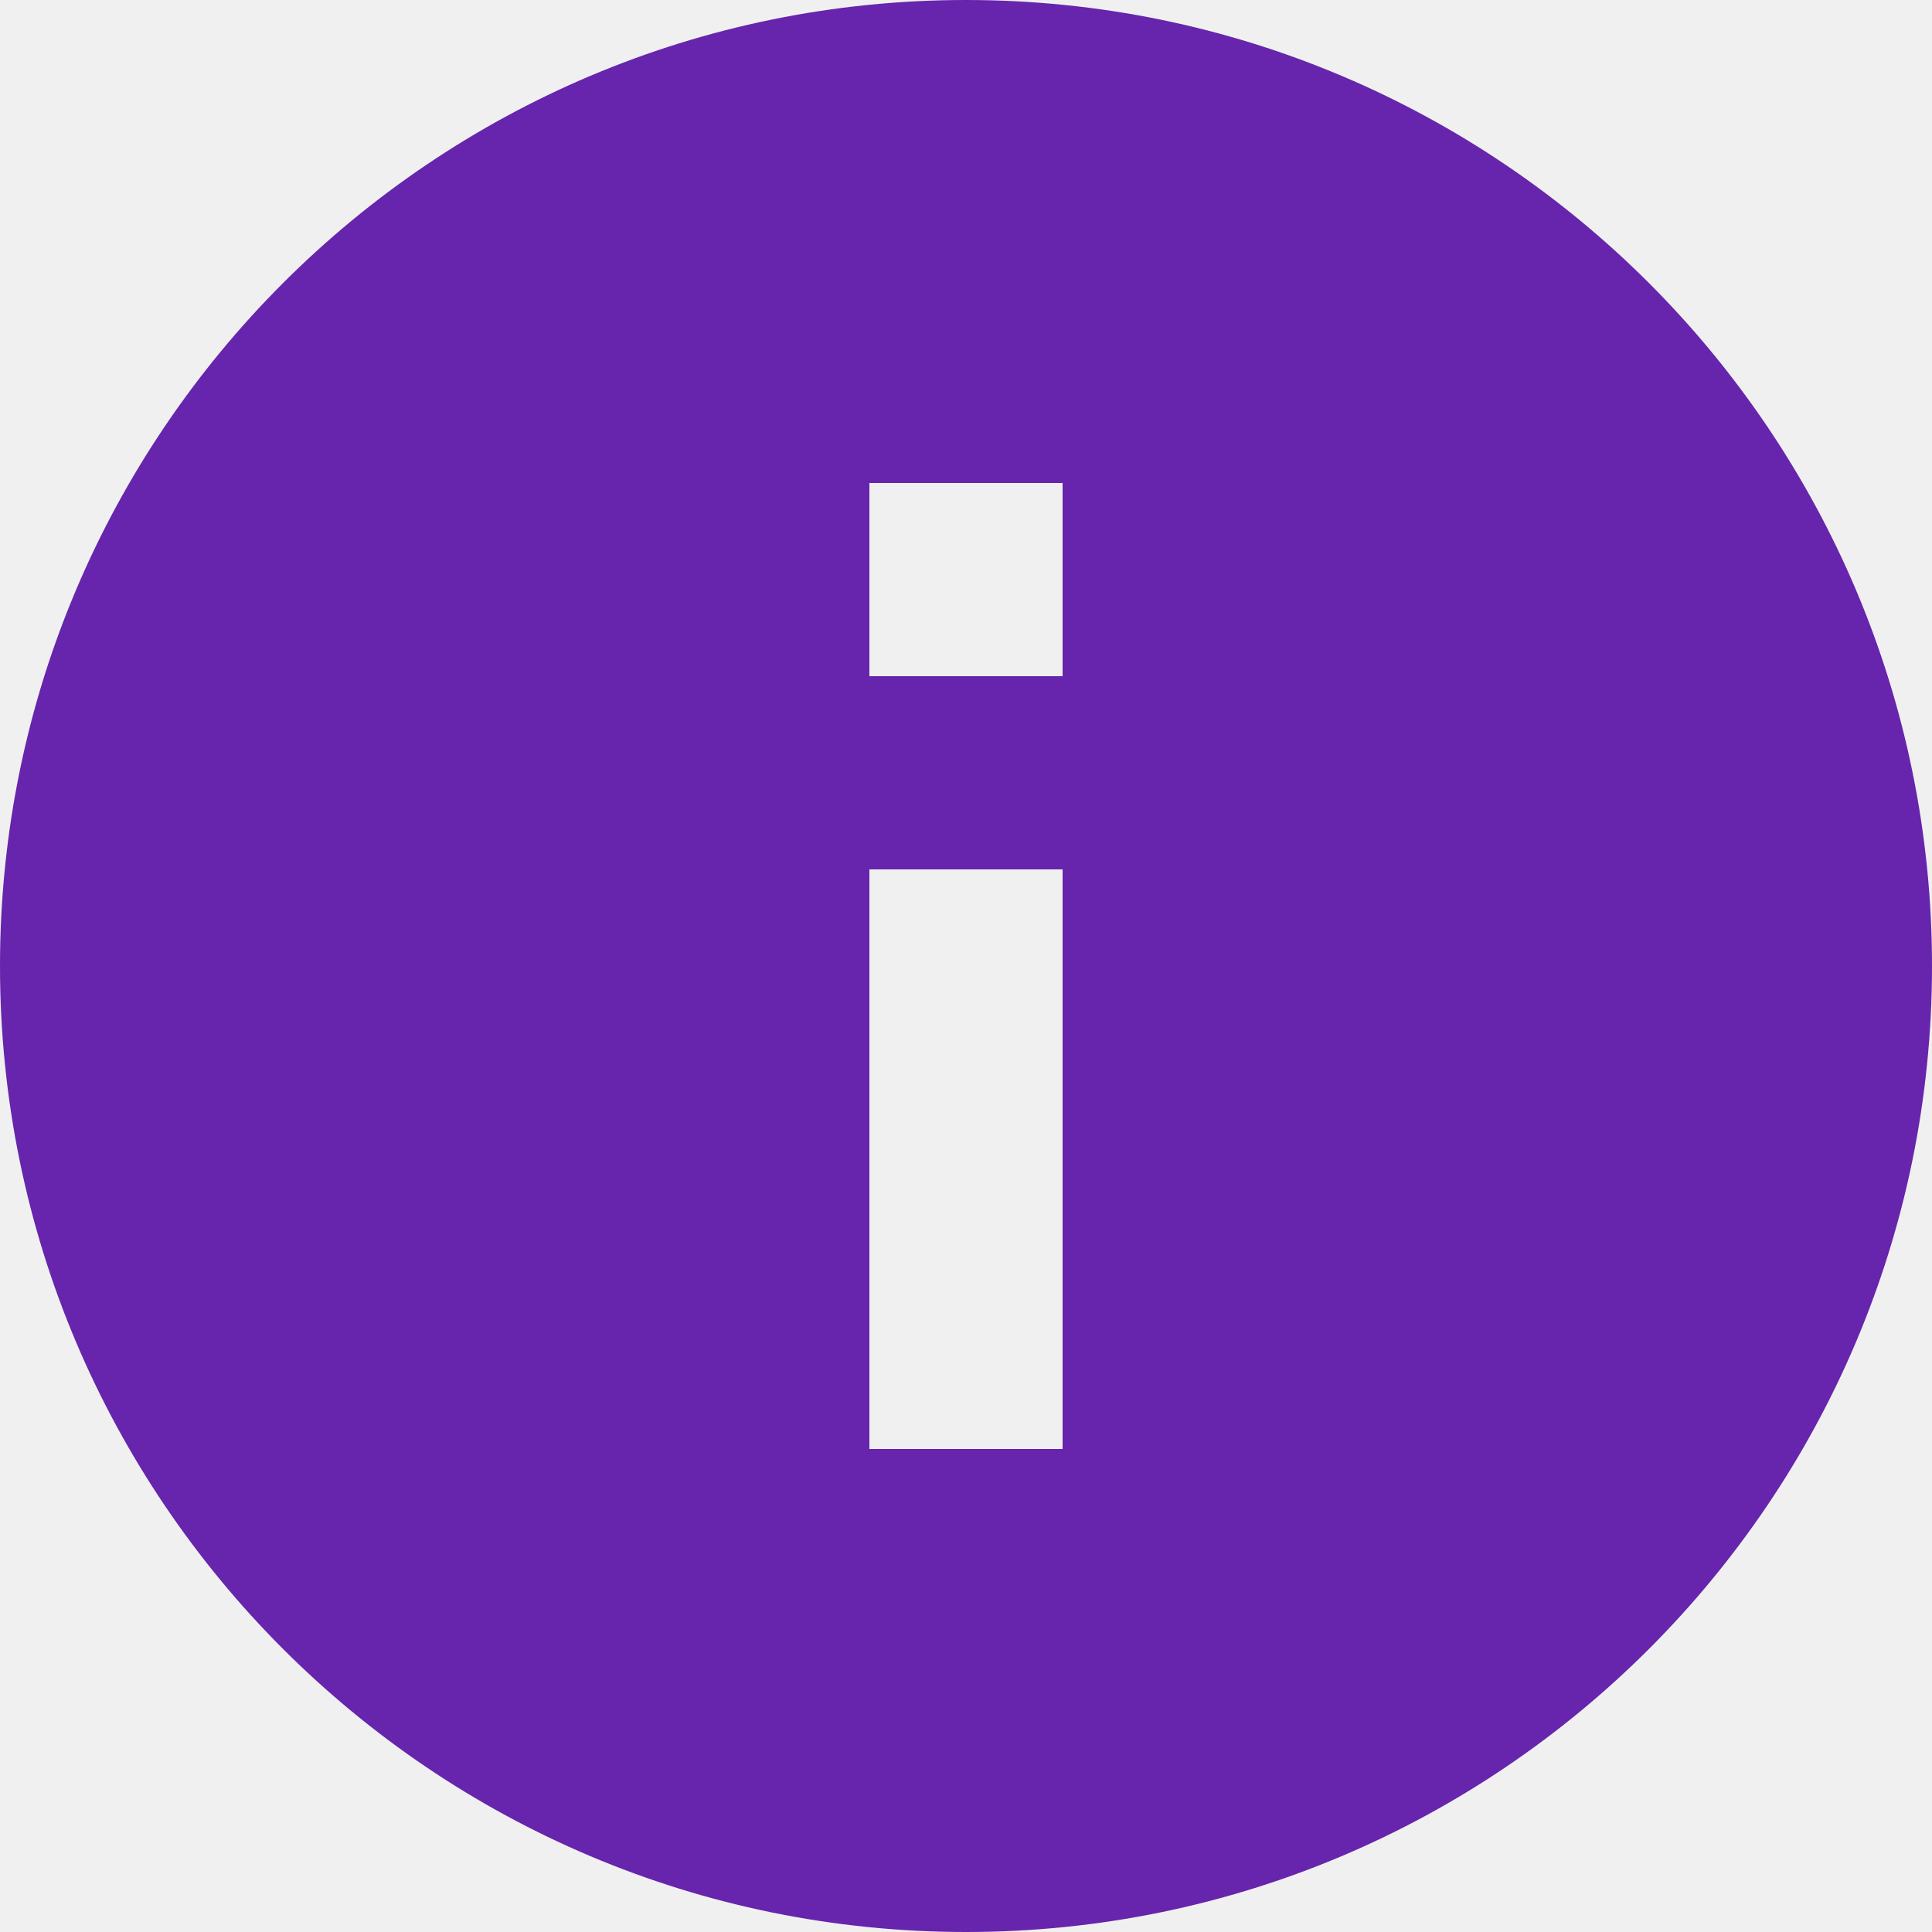
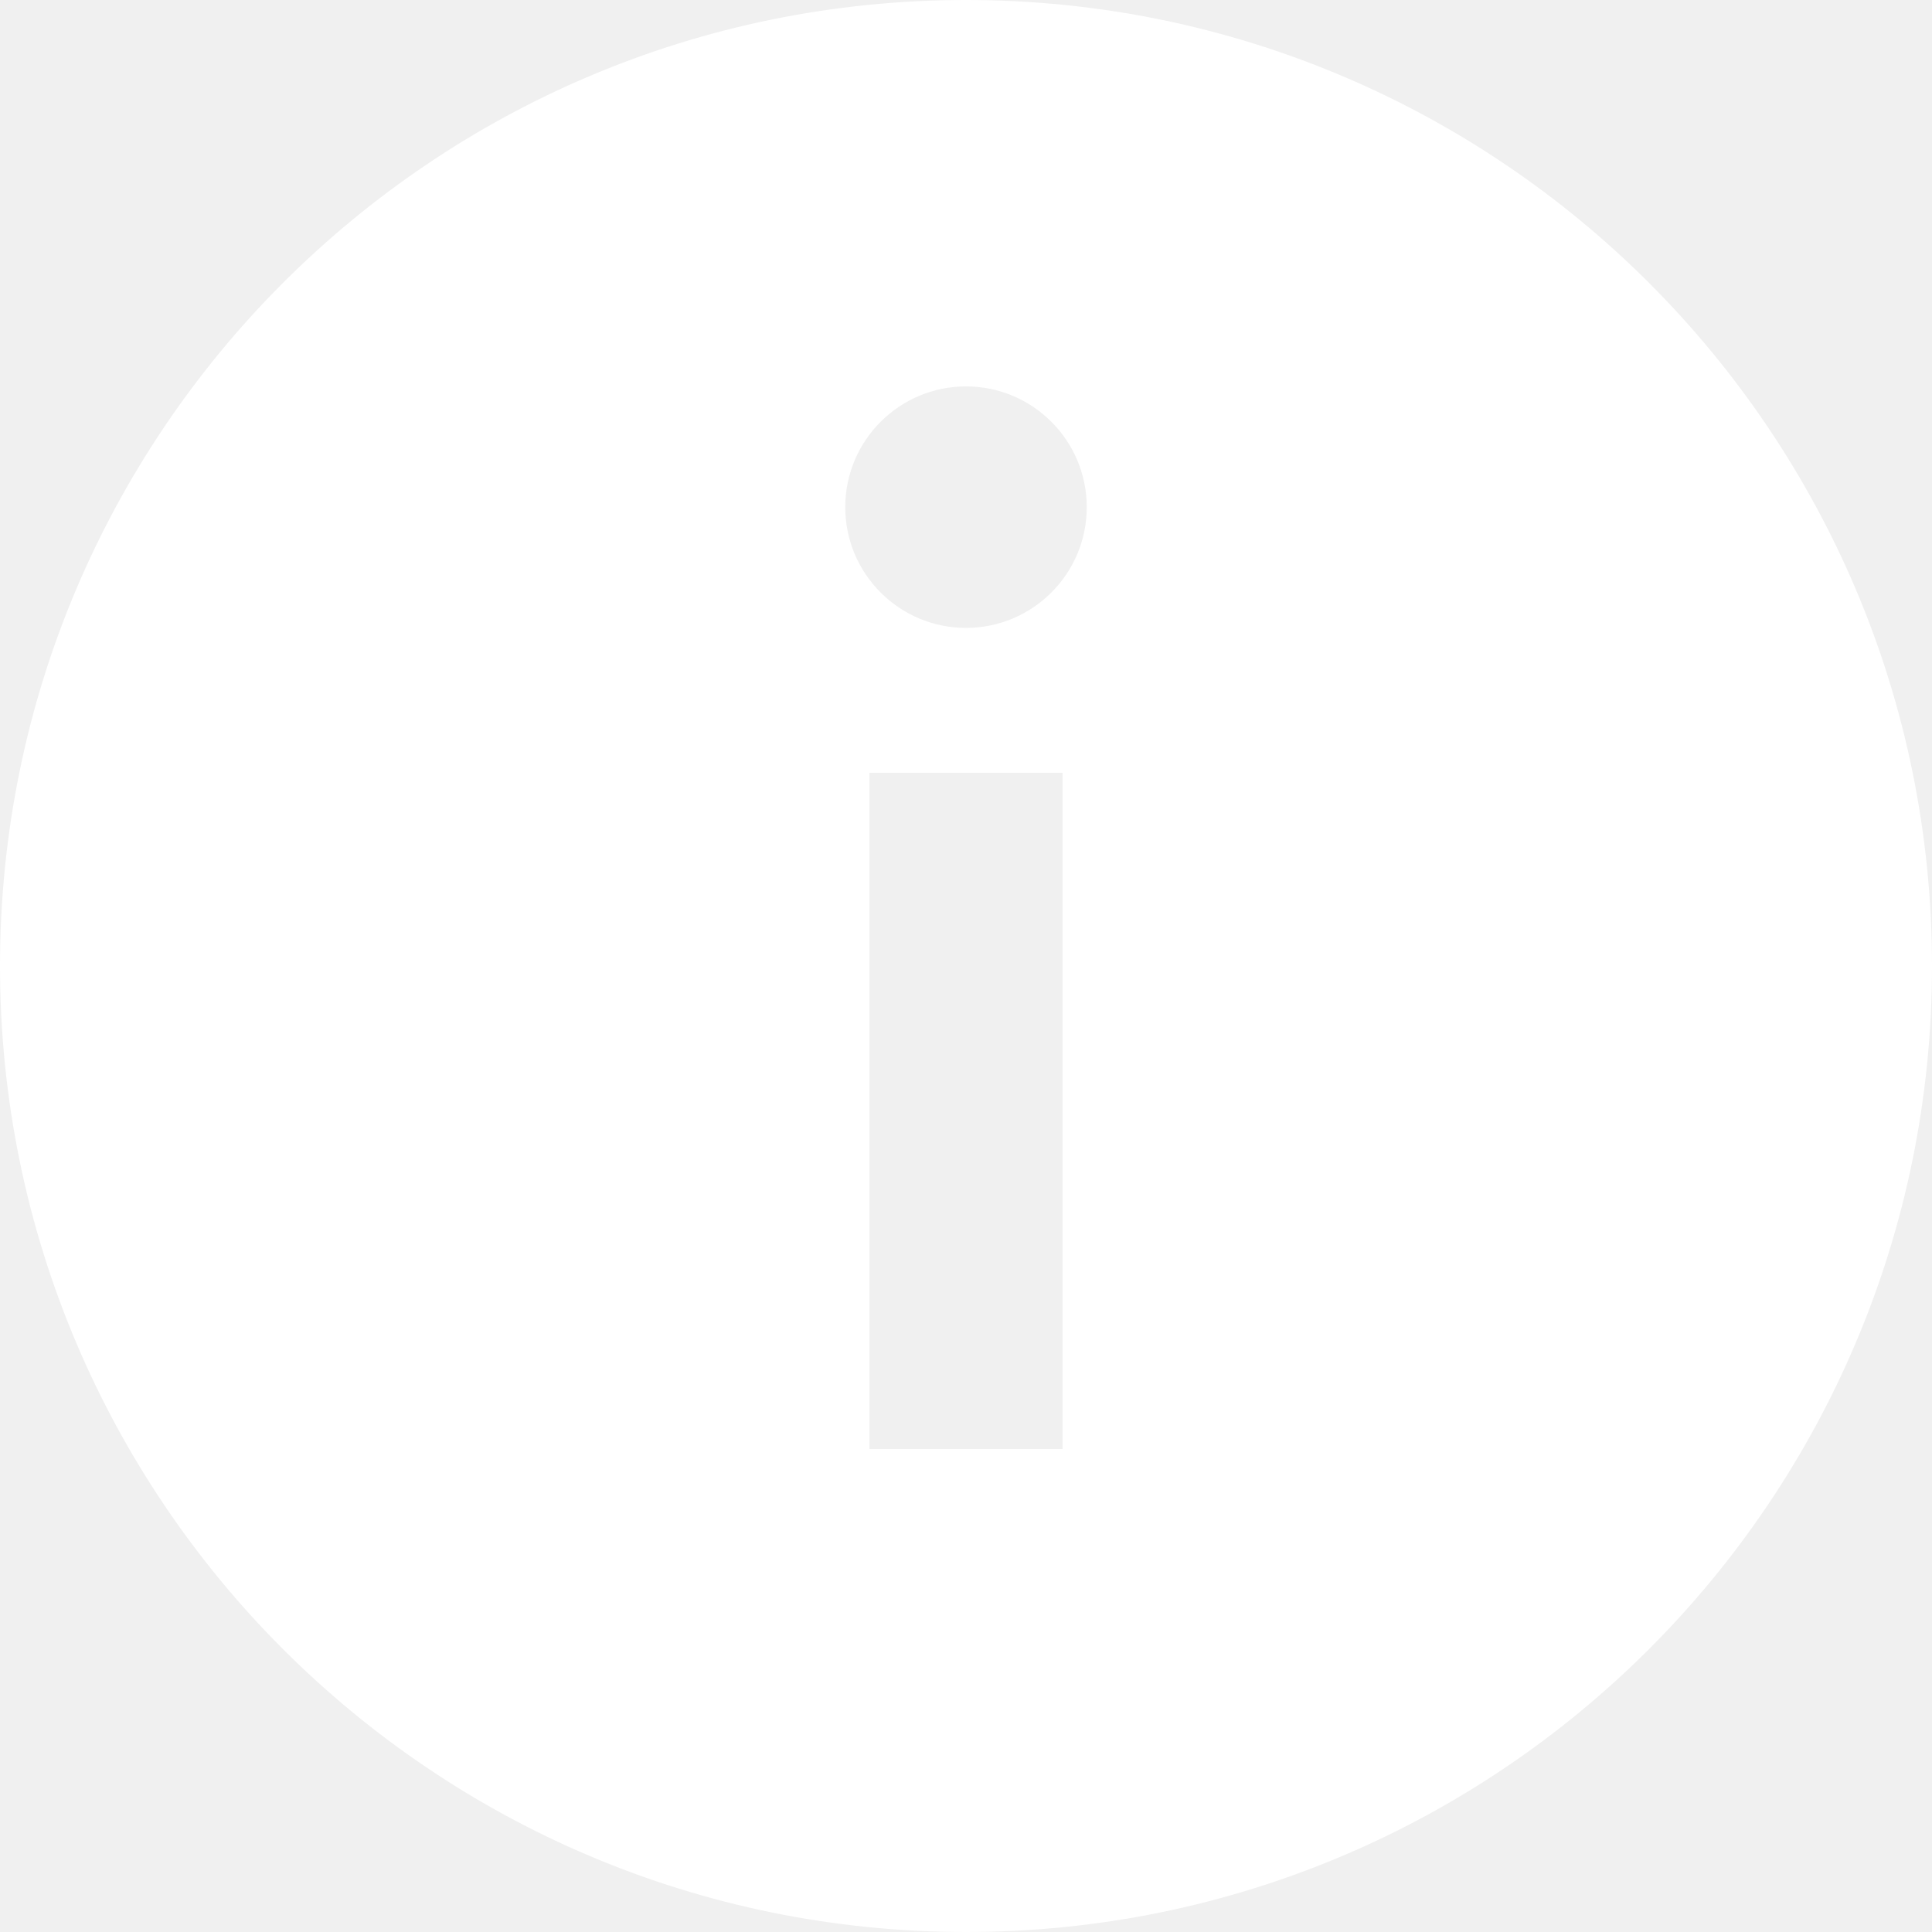
- <svg xmlns="http://www.w3.org/2000/svg" width="16" height="16" viewBox="0 0 16 16" fill="none">
-   <path d="M8 0C3.584 0 0 3.584 0 8C0 12.416 3.584 16 8 16C12.416 16 16 12.416 16 8C16 3.584 12.416 0 8 0ZM8.8 12H7.2V7.2H8.8V12ZM8.8 5.6H7.2V4H8.8V5.6Z" fill="#6625AC" />
+ <svg xmlns="http://www.w3.org/2000/svg" width="20" height="20" viewBox="0 0 20 20" fill="none">
+   <path fill-rule="evenodd" clip-rule="evenodd" d="M10 20C15.523 20 20 15.523 20 10C20 4.477 15.523 0 10 0C4.477 0 0 4.477 0 10C0 15.523 4.477 20 10 20ZM11.25 5.25C11.25 5.94 10.69 6.5 10 6.5C9.31 6.5 8.75 5.94 8.75 5.25C8.75 4.56 9.31 4 10 4C10.69 4 11.25 4.56 11.25 5.25ZM11 8V15H9V8H11Z" fill="white" />
</svg>
